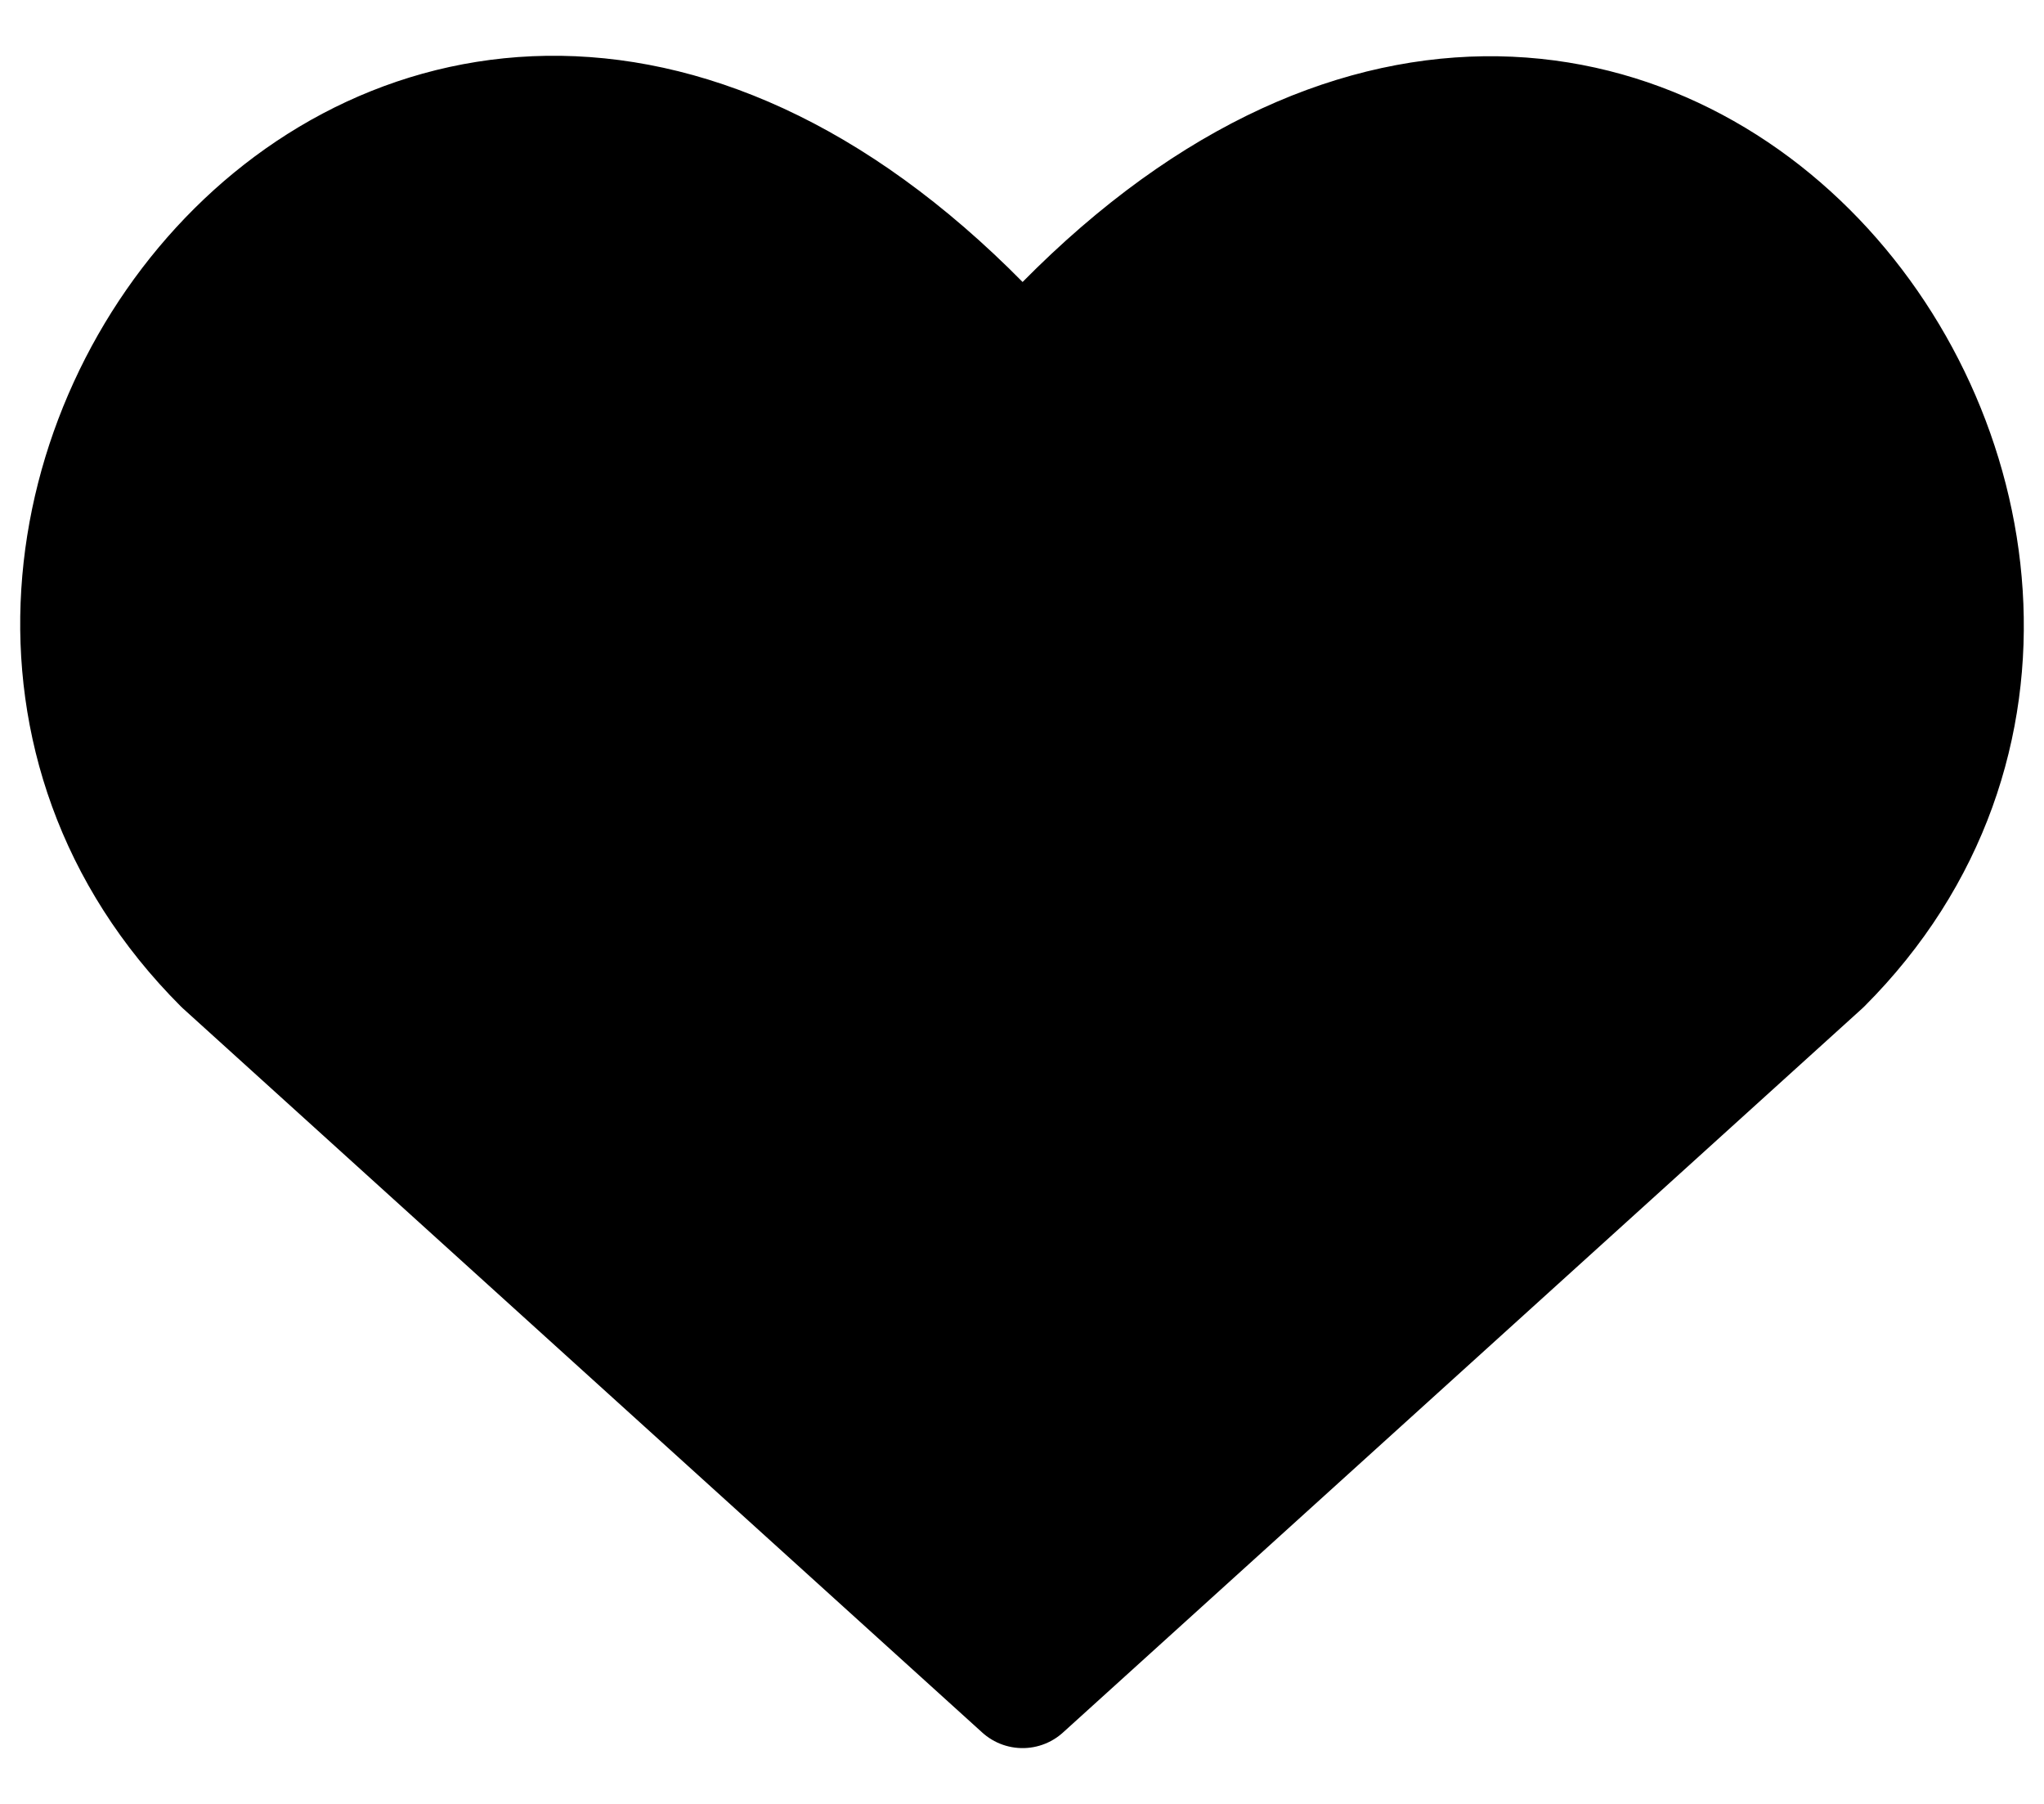
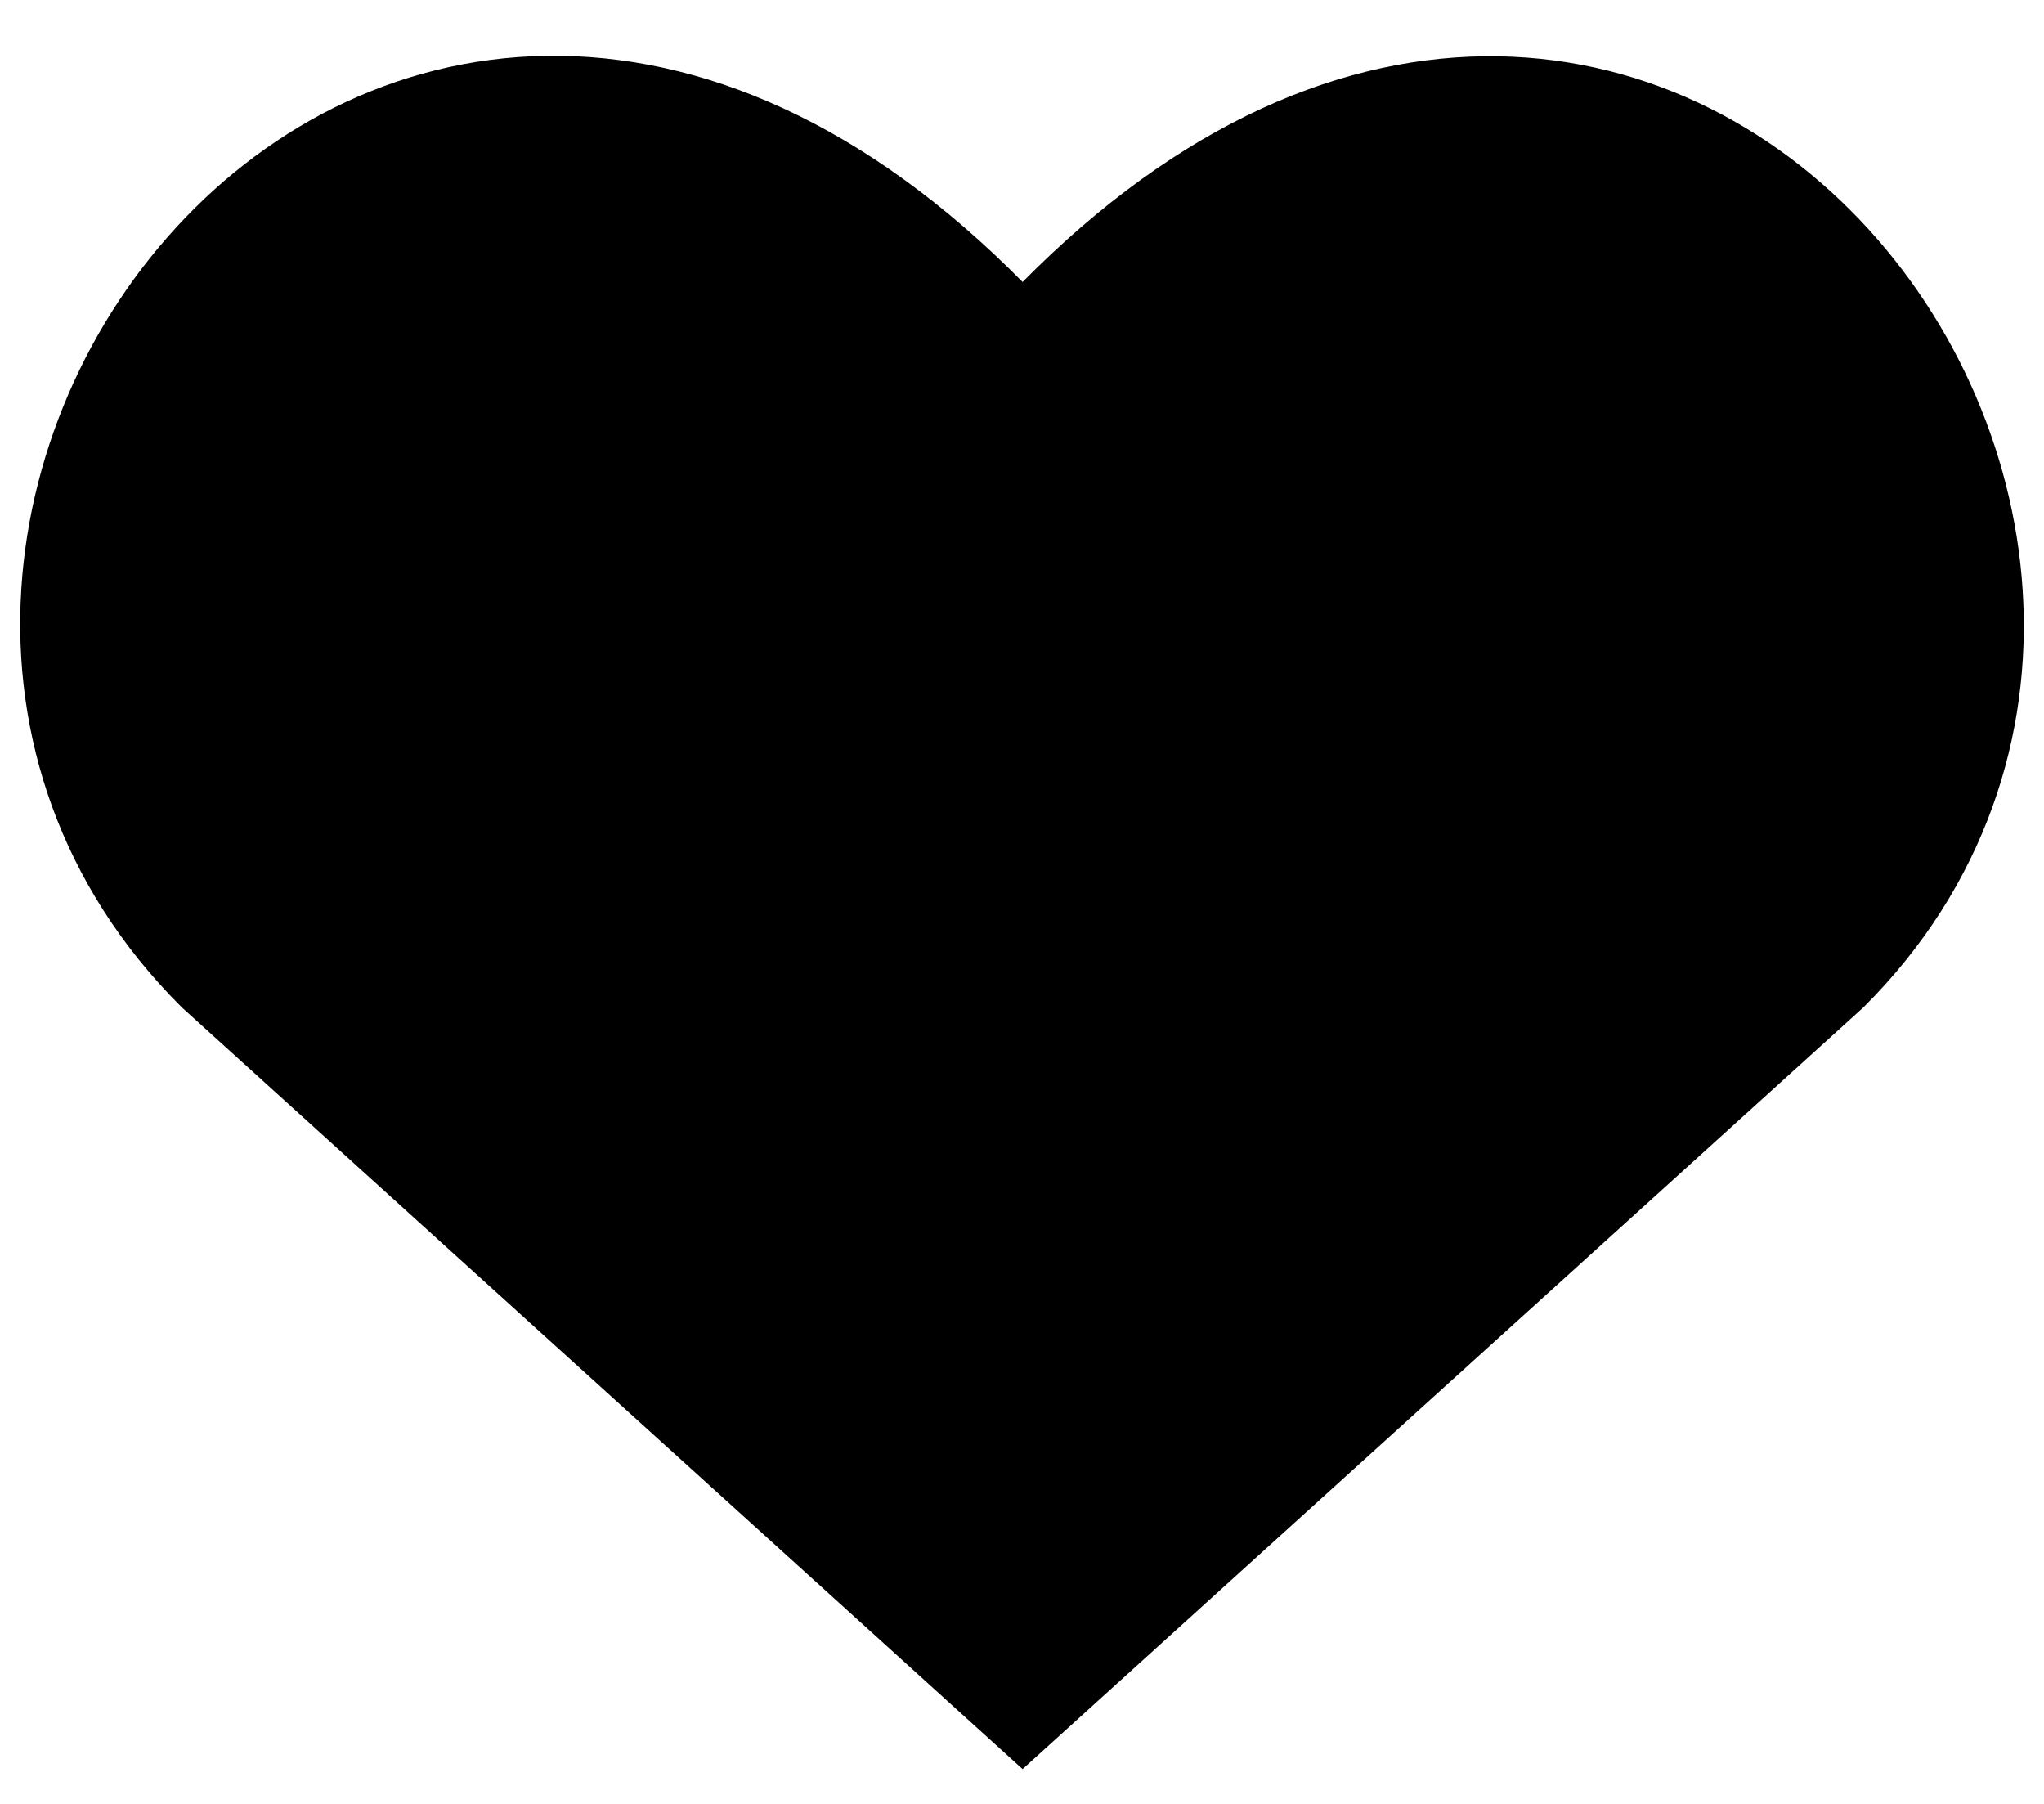
<svg xmlns="http://www.w3.org/2000/svg" width="34" height="30" viewBox="0 0 34 30" fill="none">
-   <path d="M17.01 28.072L3.715 16.03C-3.51 8.804 7.111 -5.069 17.01 6.155C26.909 -5.069 37.482 8.852 30.305 16.03L17.01 28.072Z" fill="black" stroke="black" stroke-width="2" stroke-linecap="round" stroke-linejoin="round" />
+   <path d="M17.01 28.072L3.715 16.03C-3.51 8.804 7.111 -5.069 17.01 6.155C26.909 -5.069 37.482 8.852 30.305 16.03L17.01 28.072Z" fill="black" stroke="black" stroke-width="2" strokeLinecap="round" strokeLinejoin="round" />
</svg>
